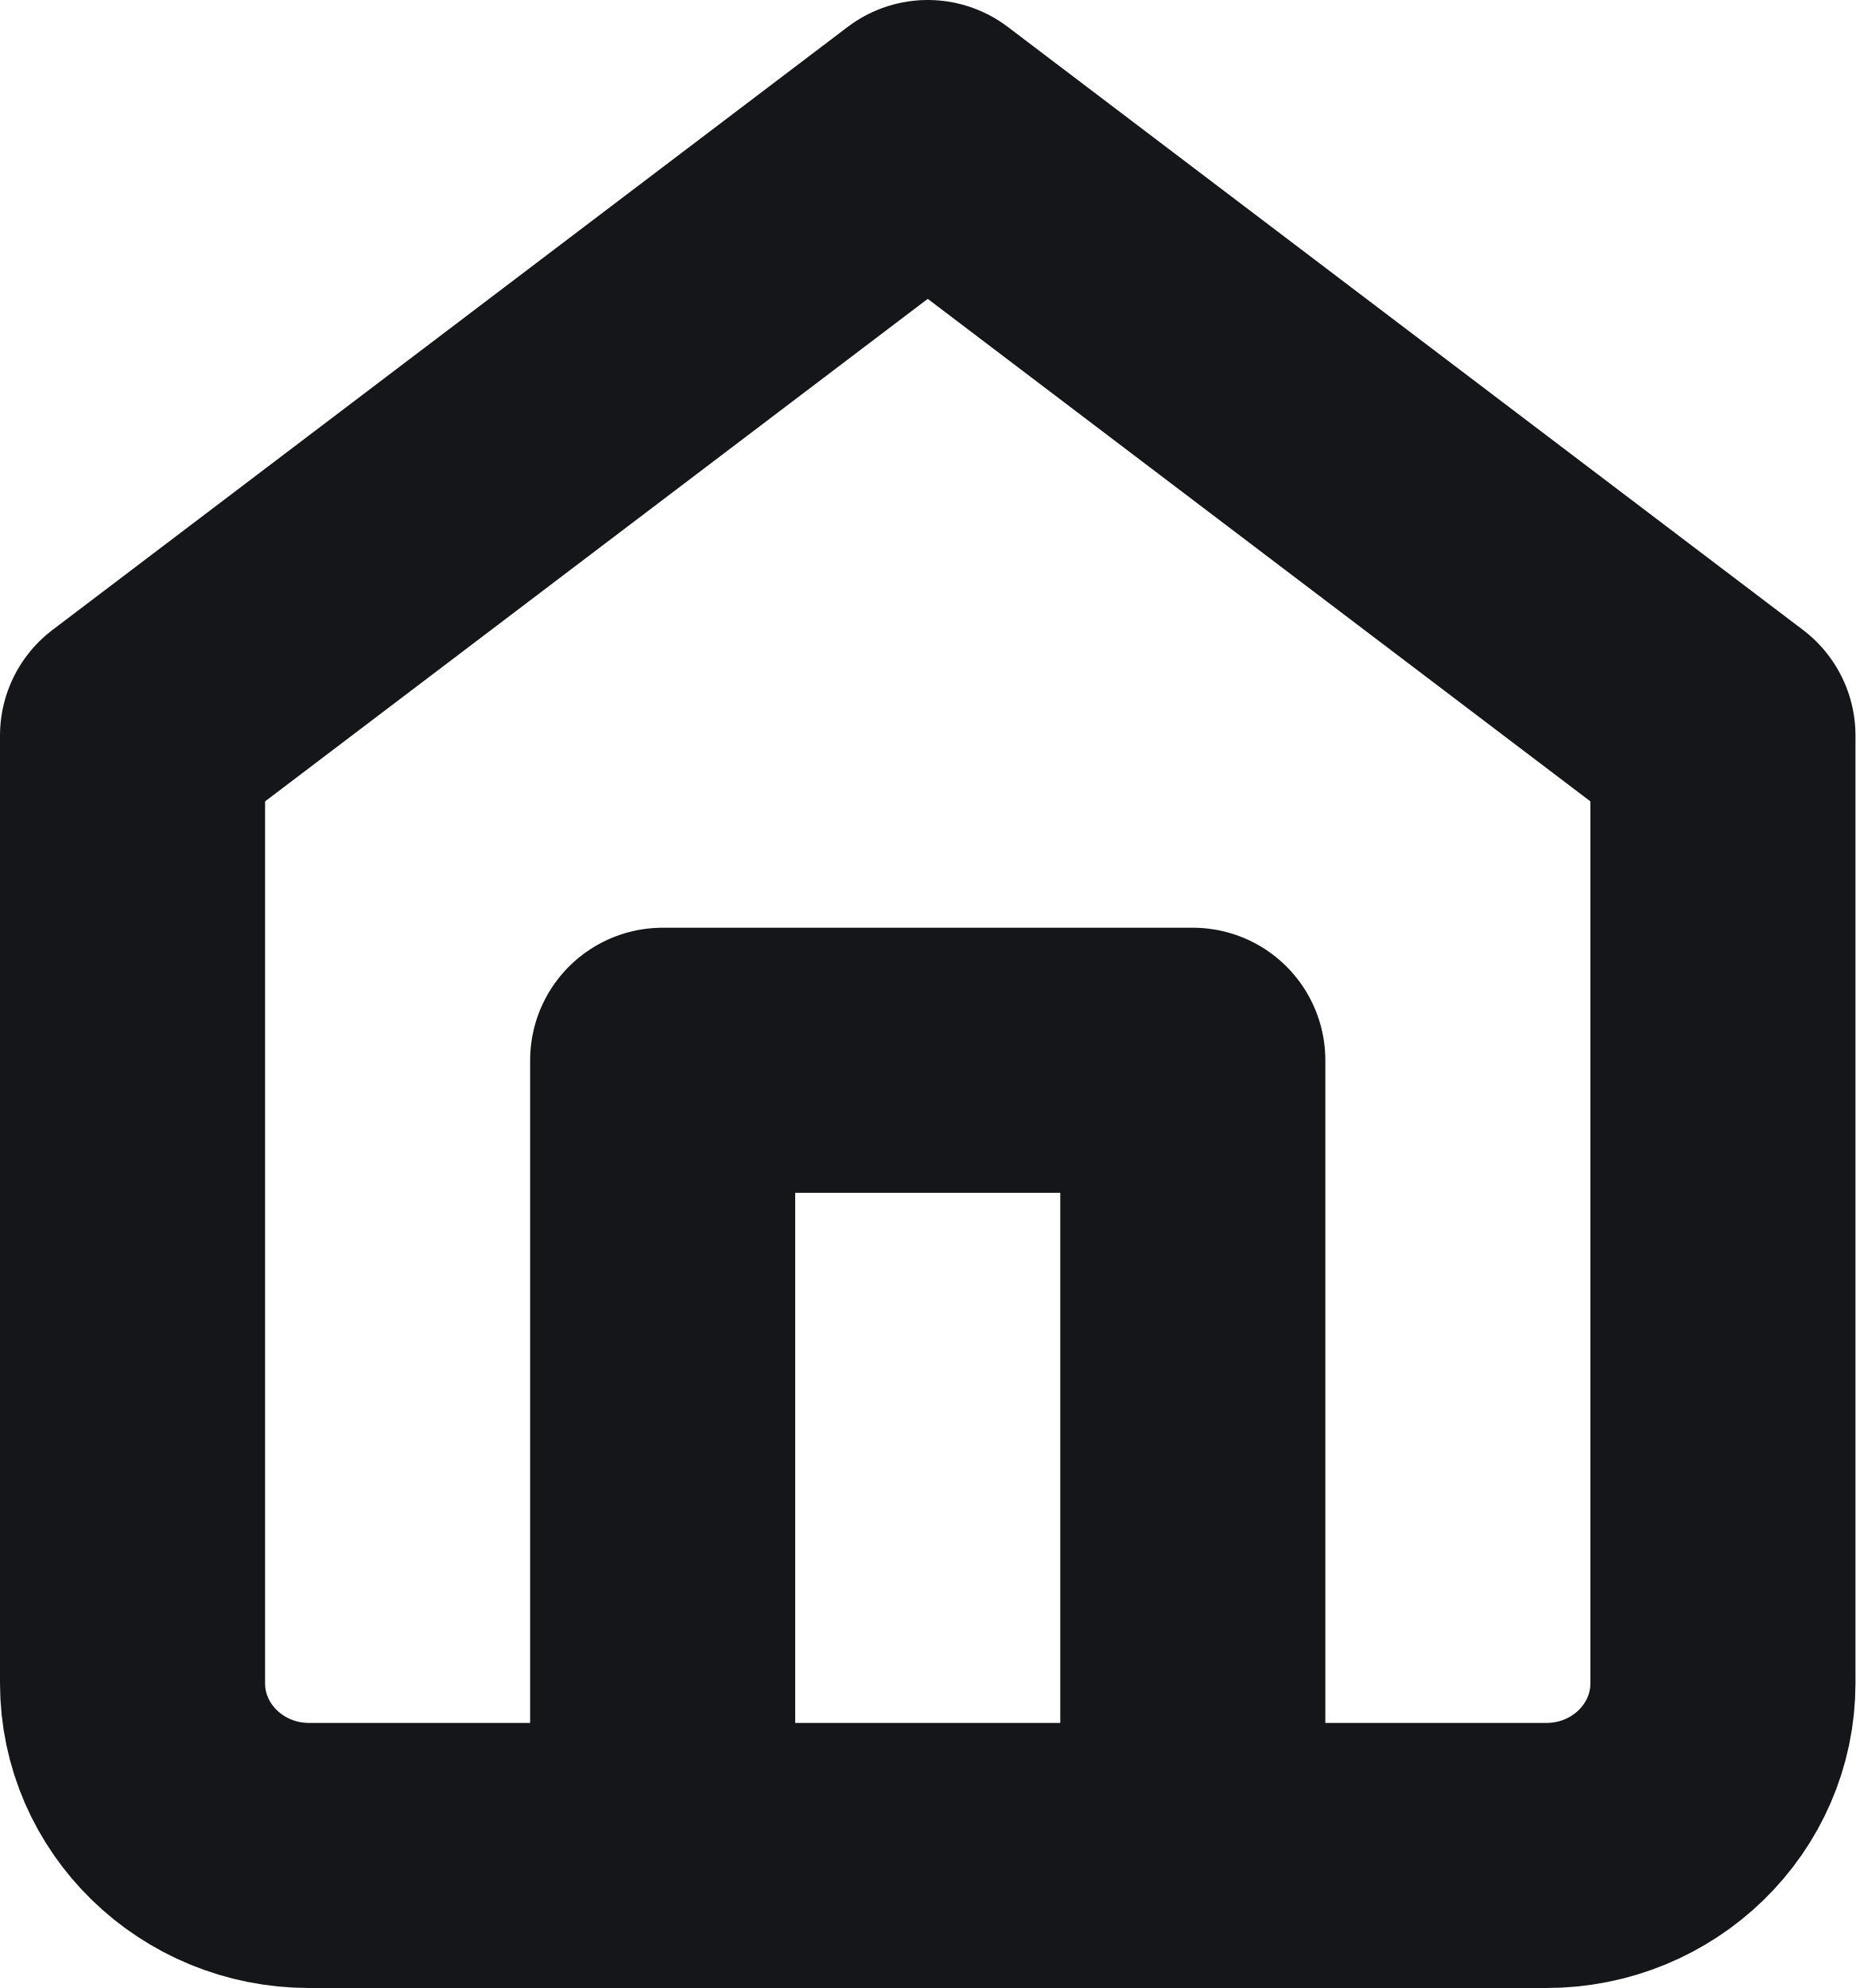
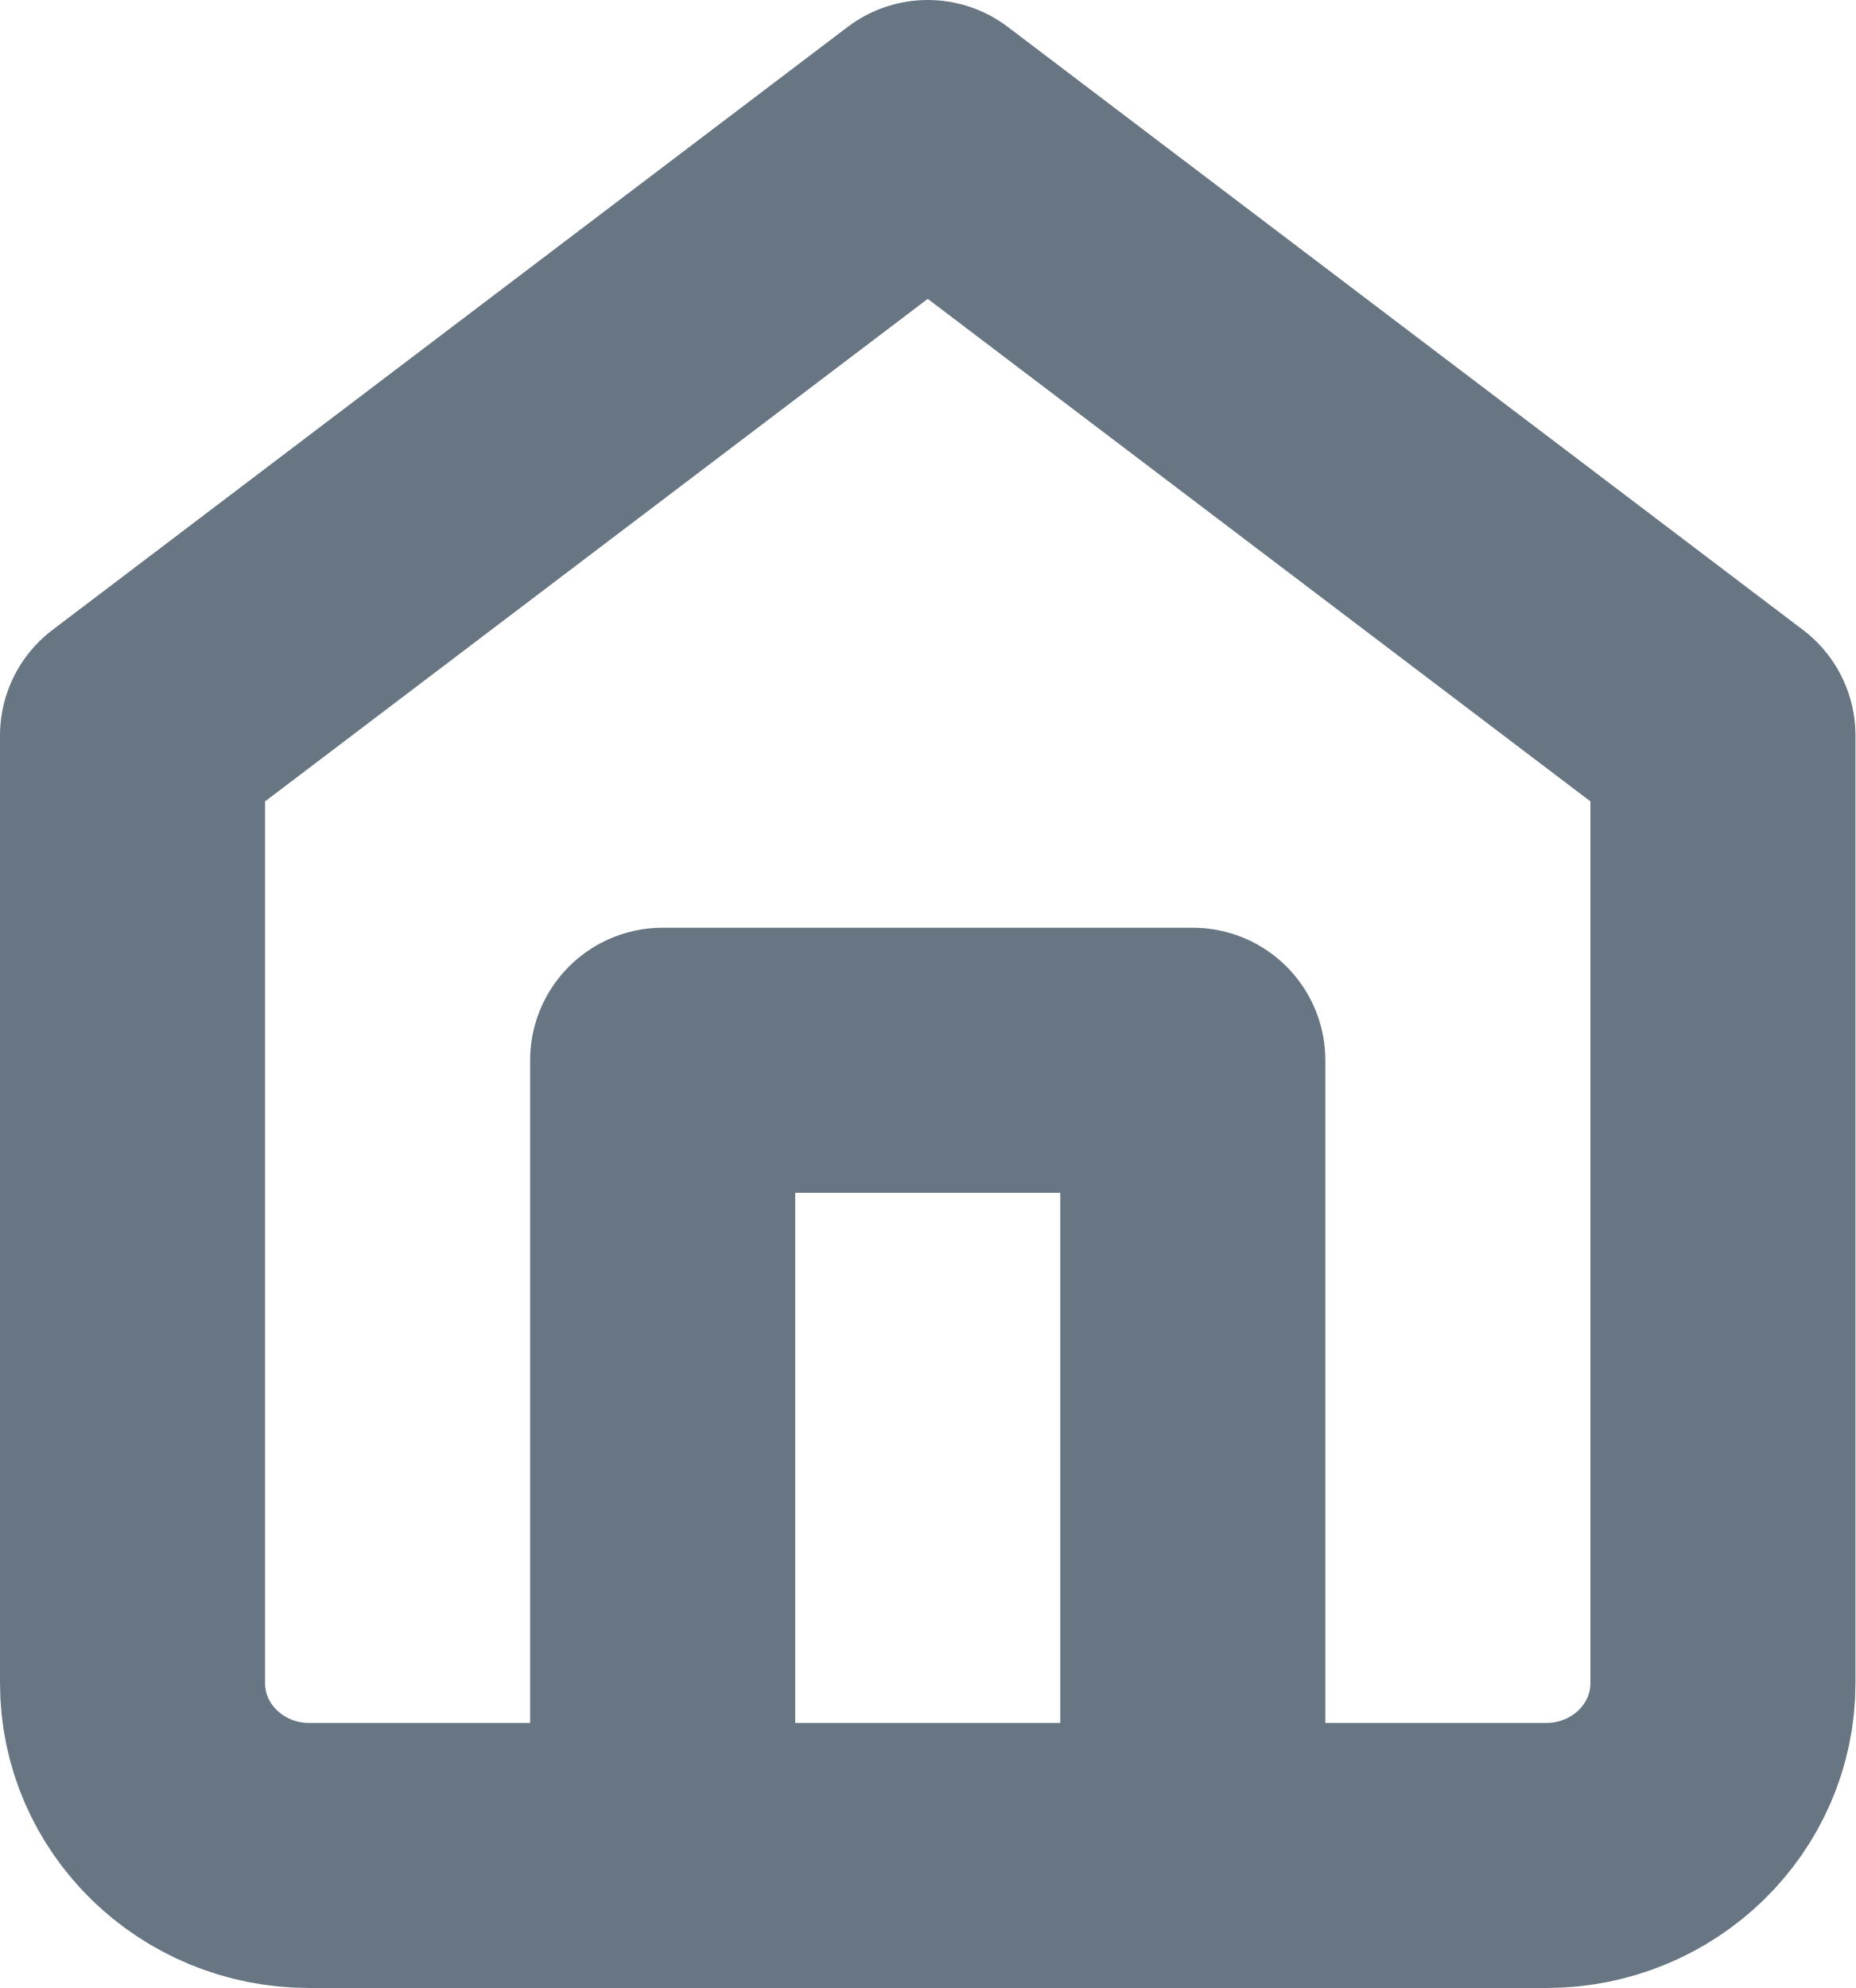
<svg xmlns="http://www.w3.org/2000/svg" width="14" height="15" viewBox="0 0 14 15" fill="none">
-   <path fill-rule="evenodd" clip-rule="evenodd" d="M1 5.55L7 1L13 5.55V12.7C13 13.418 12.403 14 11.667 14H2.333C1.597 14 1 13.418 1 12.7V5.55Z" stroke="#141619" stroke-width="2" stroke-linecap="round" stroke-linejoin="round" />
-   <path d="M5 14V8H9V14" stroke="#141619" stroke-width="2" stroke-linecap="round" stroke-linejoin="round" />
+   <path fill-rule="evenodd" clip-rule="evenodd" d="M1 5.55L7 1L13 5.55V12.7C13 13.418 12.403 14 11.667 14H2.333C1.597 14 1 13.418 1 12.7V5.55Z" stroke="#687684" stroke-width="2" stroke-linecap="round" stroke-linejoin="round" />
+   <path d="M5 14V8H9V14" stroke="#687684" stroke-width="2" stroke-linecap="round" stroke-linejoin="round" />
</svg>
